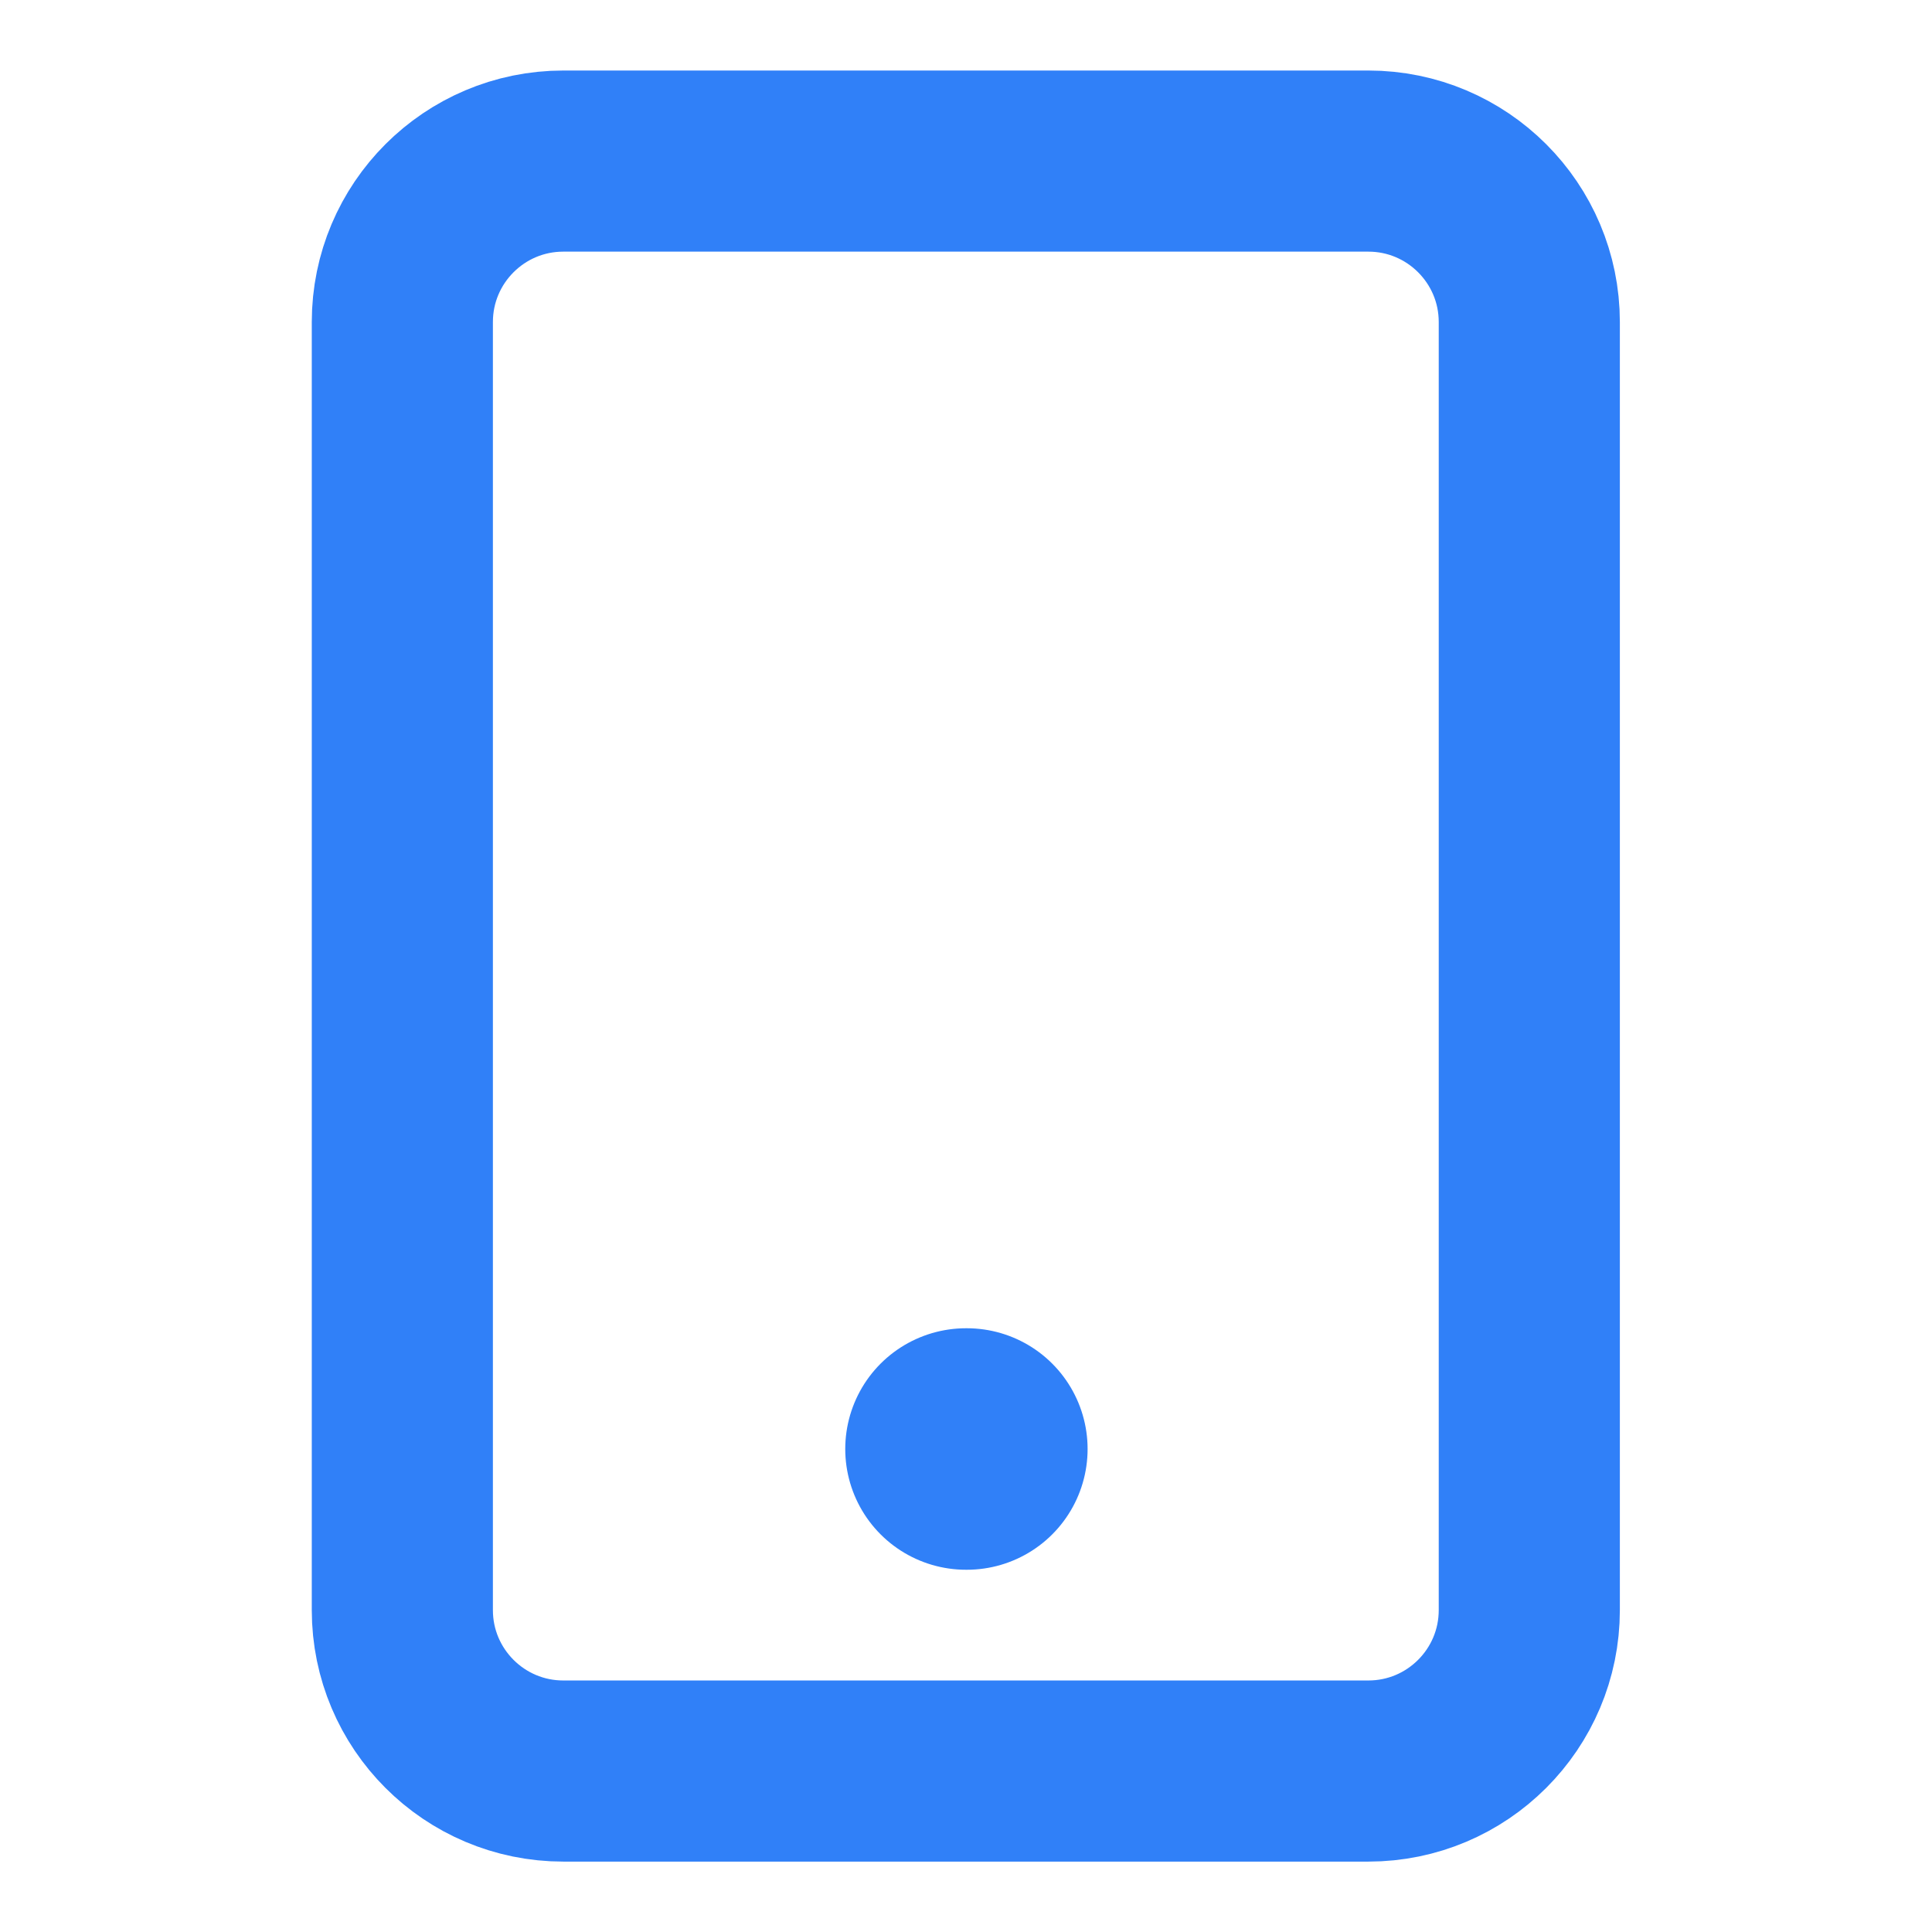
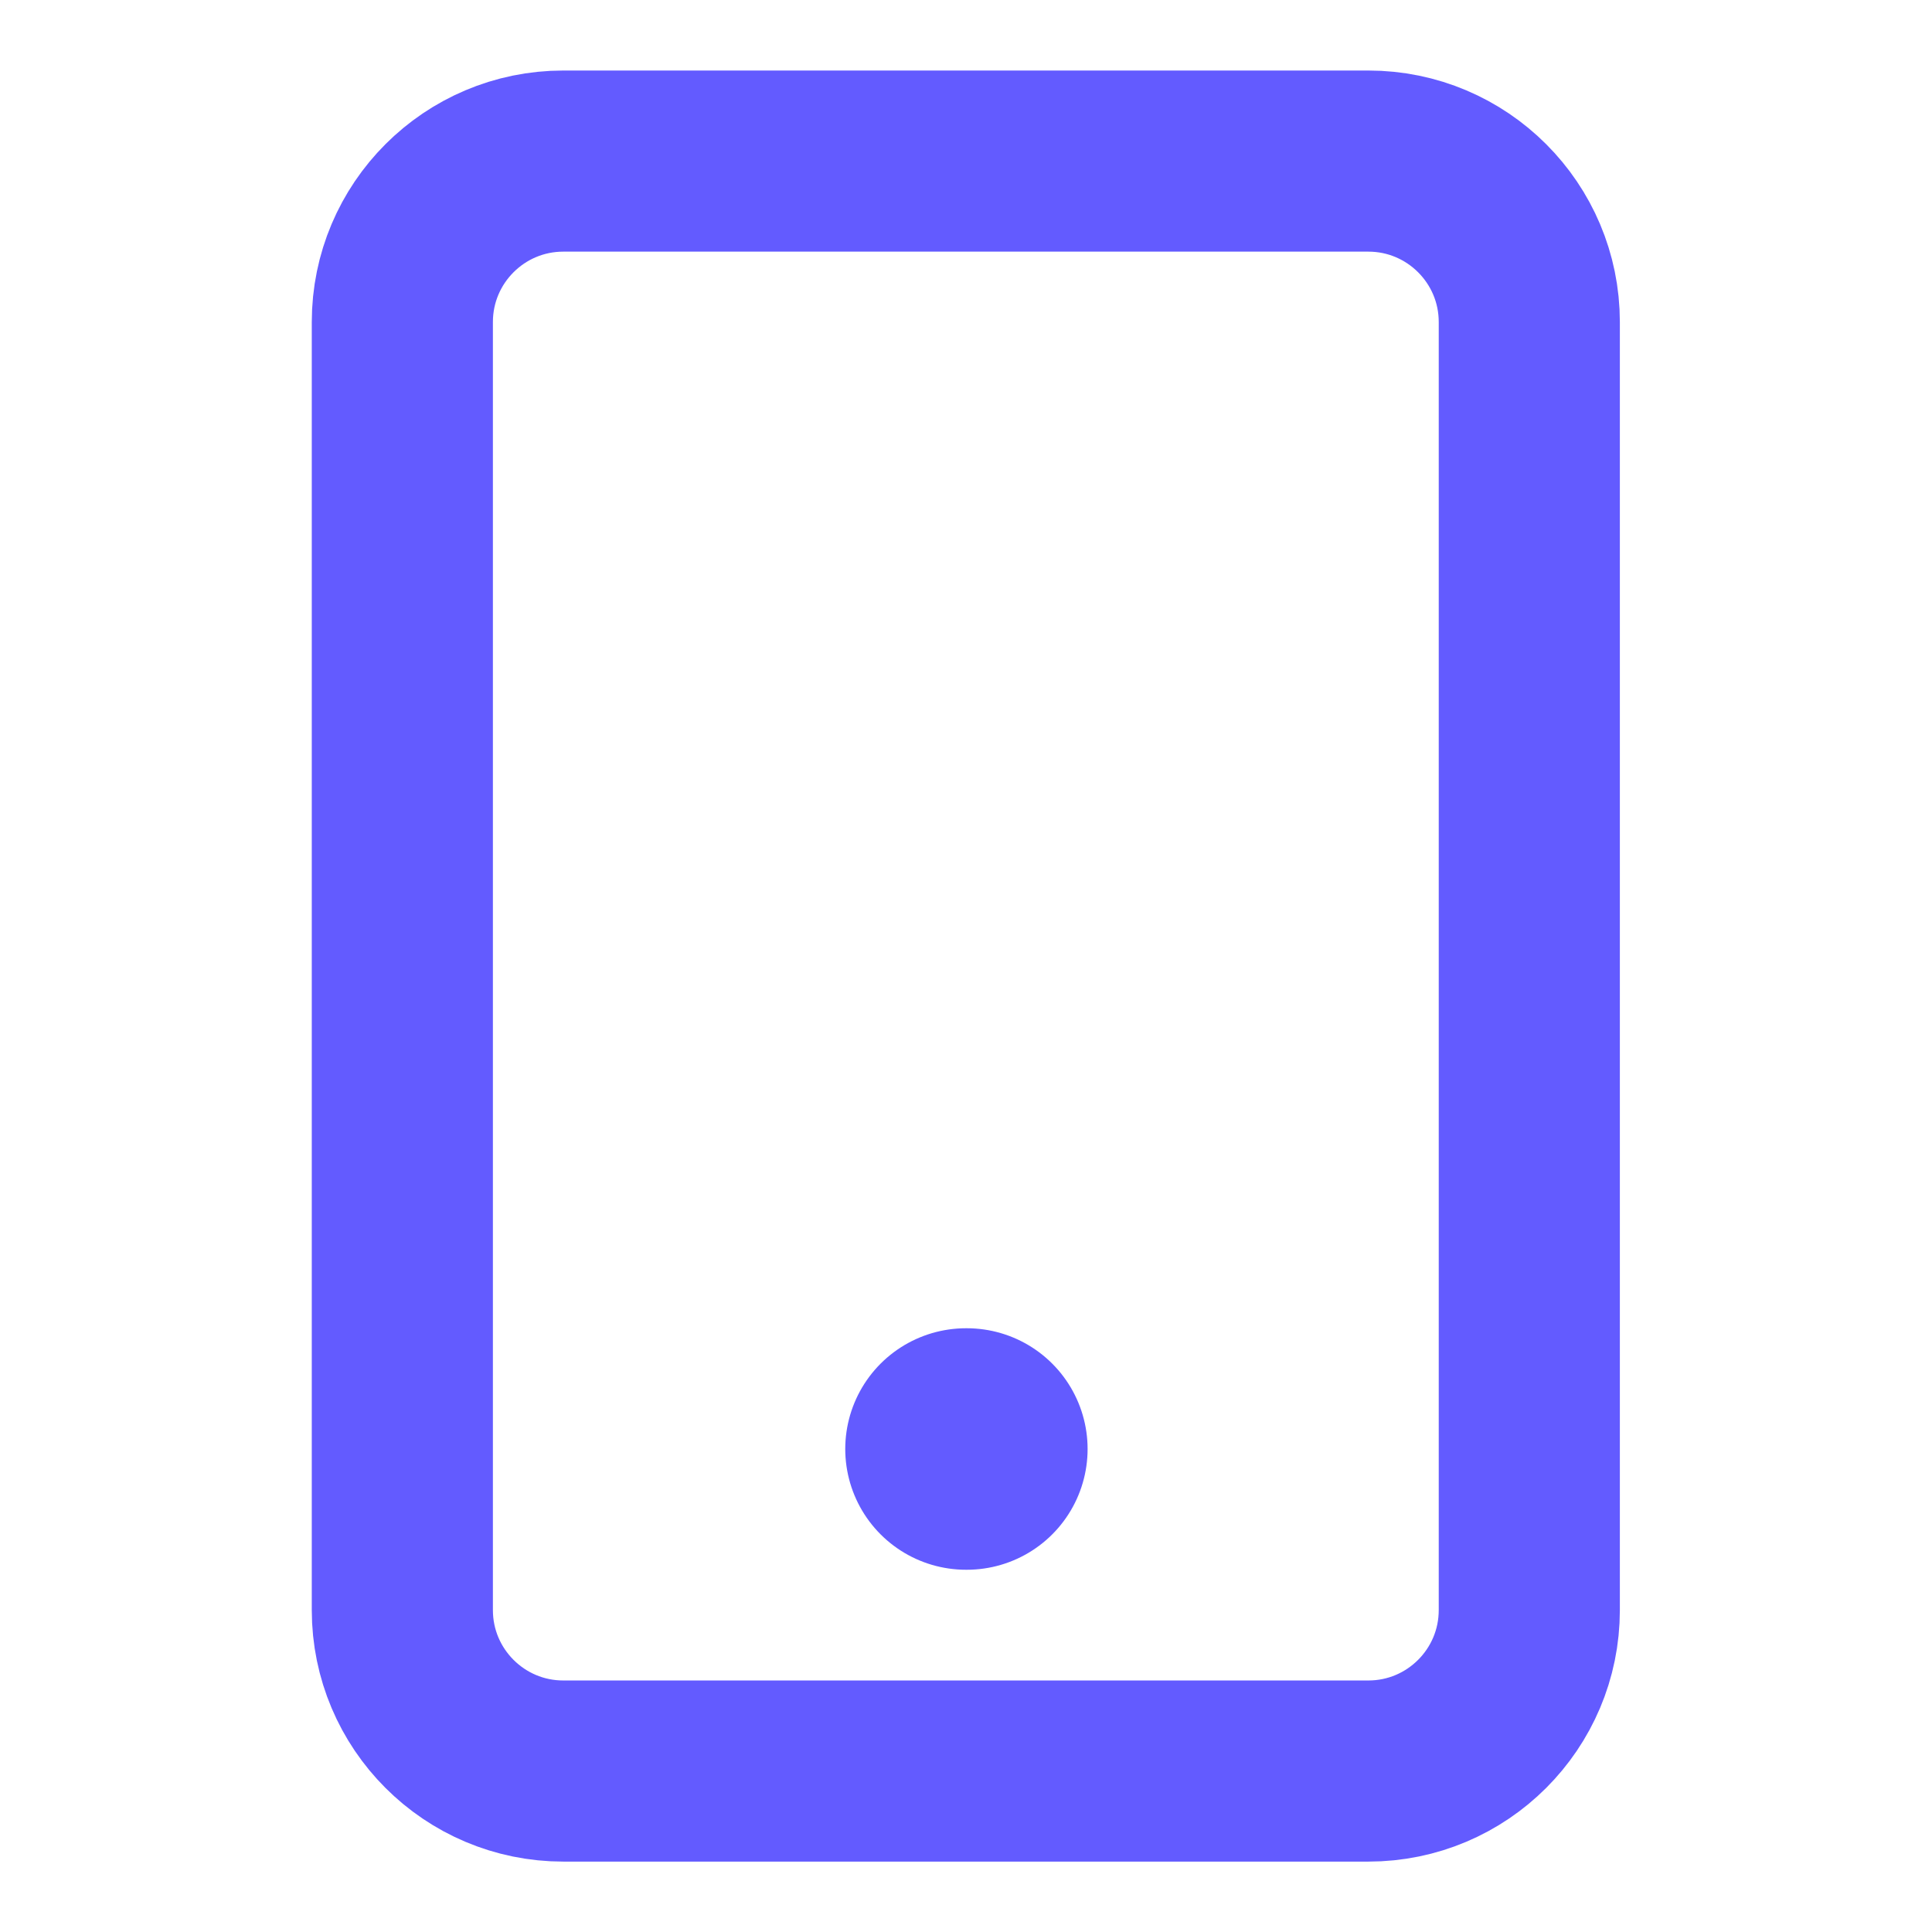
<svg xmlns="http://www.w3.org/2000/svg" width="16" height="16" viewBox="0 0 16 16" fill="none">
-   <path d="M11.332 1.334H4.665C3.929 1.334 3.332 1.931 3.332 2.667V13.334C3.332 14.07 3.929 14.667 4.665 14.667H11.332C12.068 14.667 12.665 14.07 12.665 13.334V2.667C12.665 1.931 12.068 1.334 11.332 1.334Z" stroke="#3080F8" stroke-width="1.5" stroke-linecap="round" stroke-linejoin="round" />
-   <path d="M8 12H8.007" stroke="#3080F8" stroke-width="2" stroke-linecap="round" stroke-linejoin="round" />
+   <path d="M11.332 1.334H4.665C3.929 1.334 3.332 1.931 3.332 2.667V13.334C3.332 14.07 3.929 14.667 4.665 14.667H11.332C12.068 14.667 12.665 14.07 12.665 13.334V2.667C12.665 1.931 12.068 1.334 11.332 1.334Z" stroke="#635BFF" stroke-width="1.5" stroke-linecap="round" stroke-linejoin="round" />
+   <path d="M8 12H8.007" stroke="#635BFF" stroke-width="2" stroke-linecap="round" stroke-linejoin="round" />
</svg>
